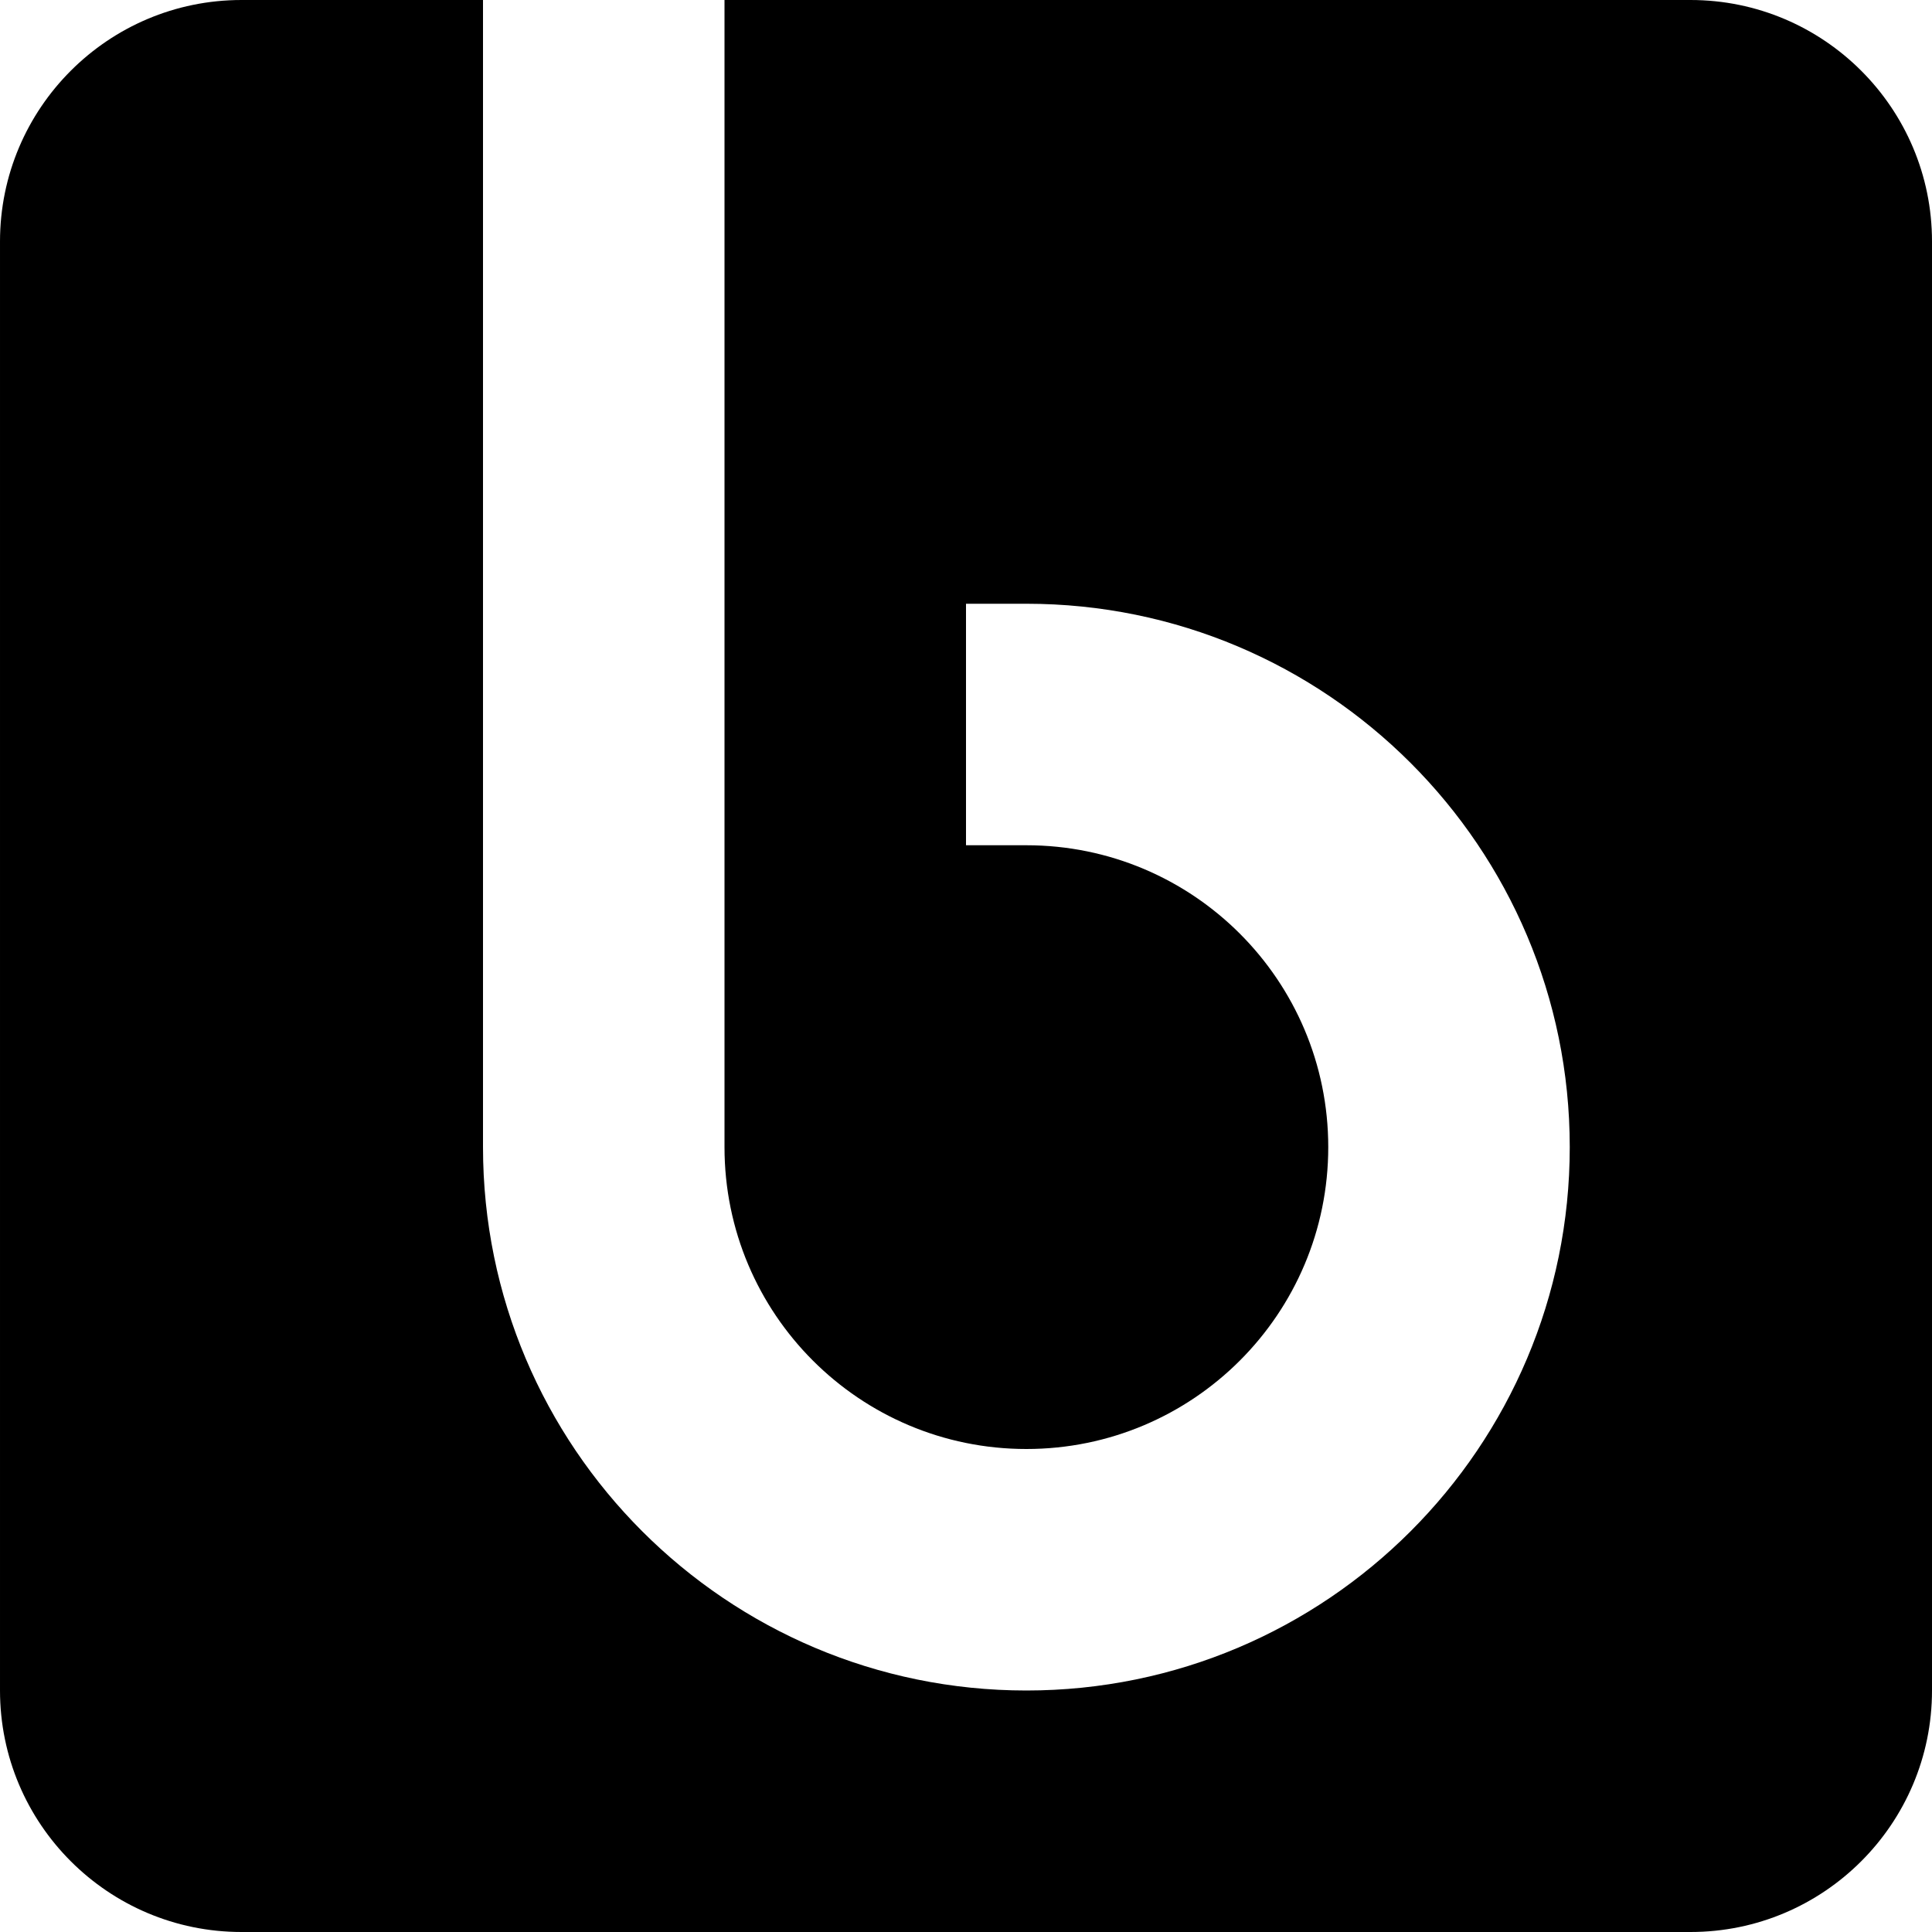
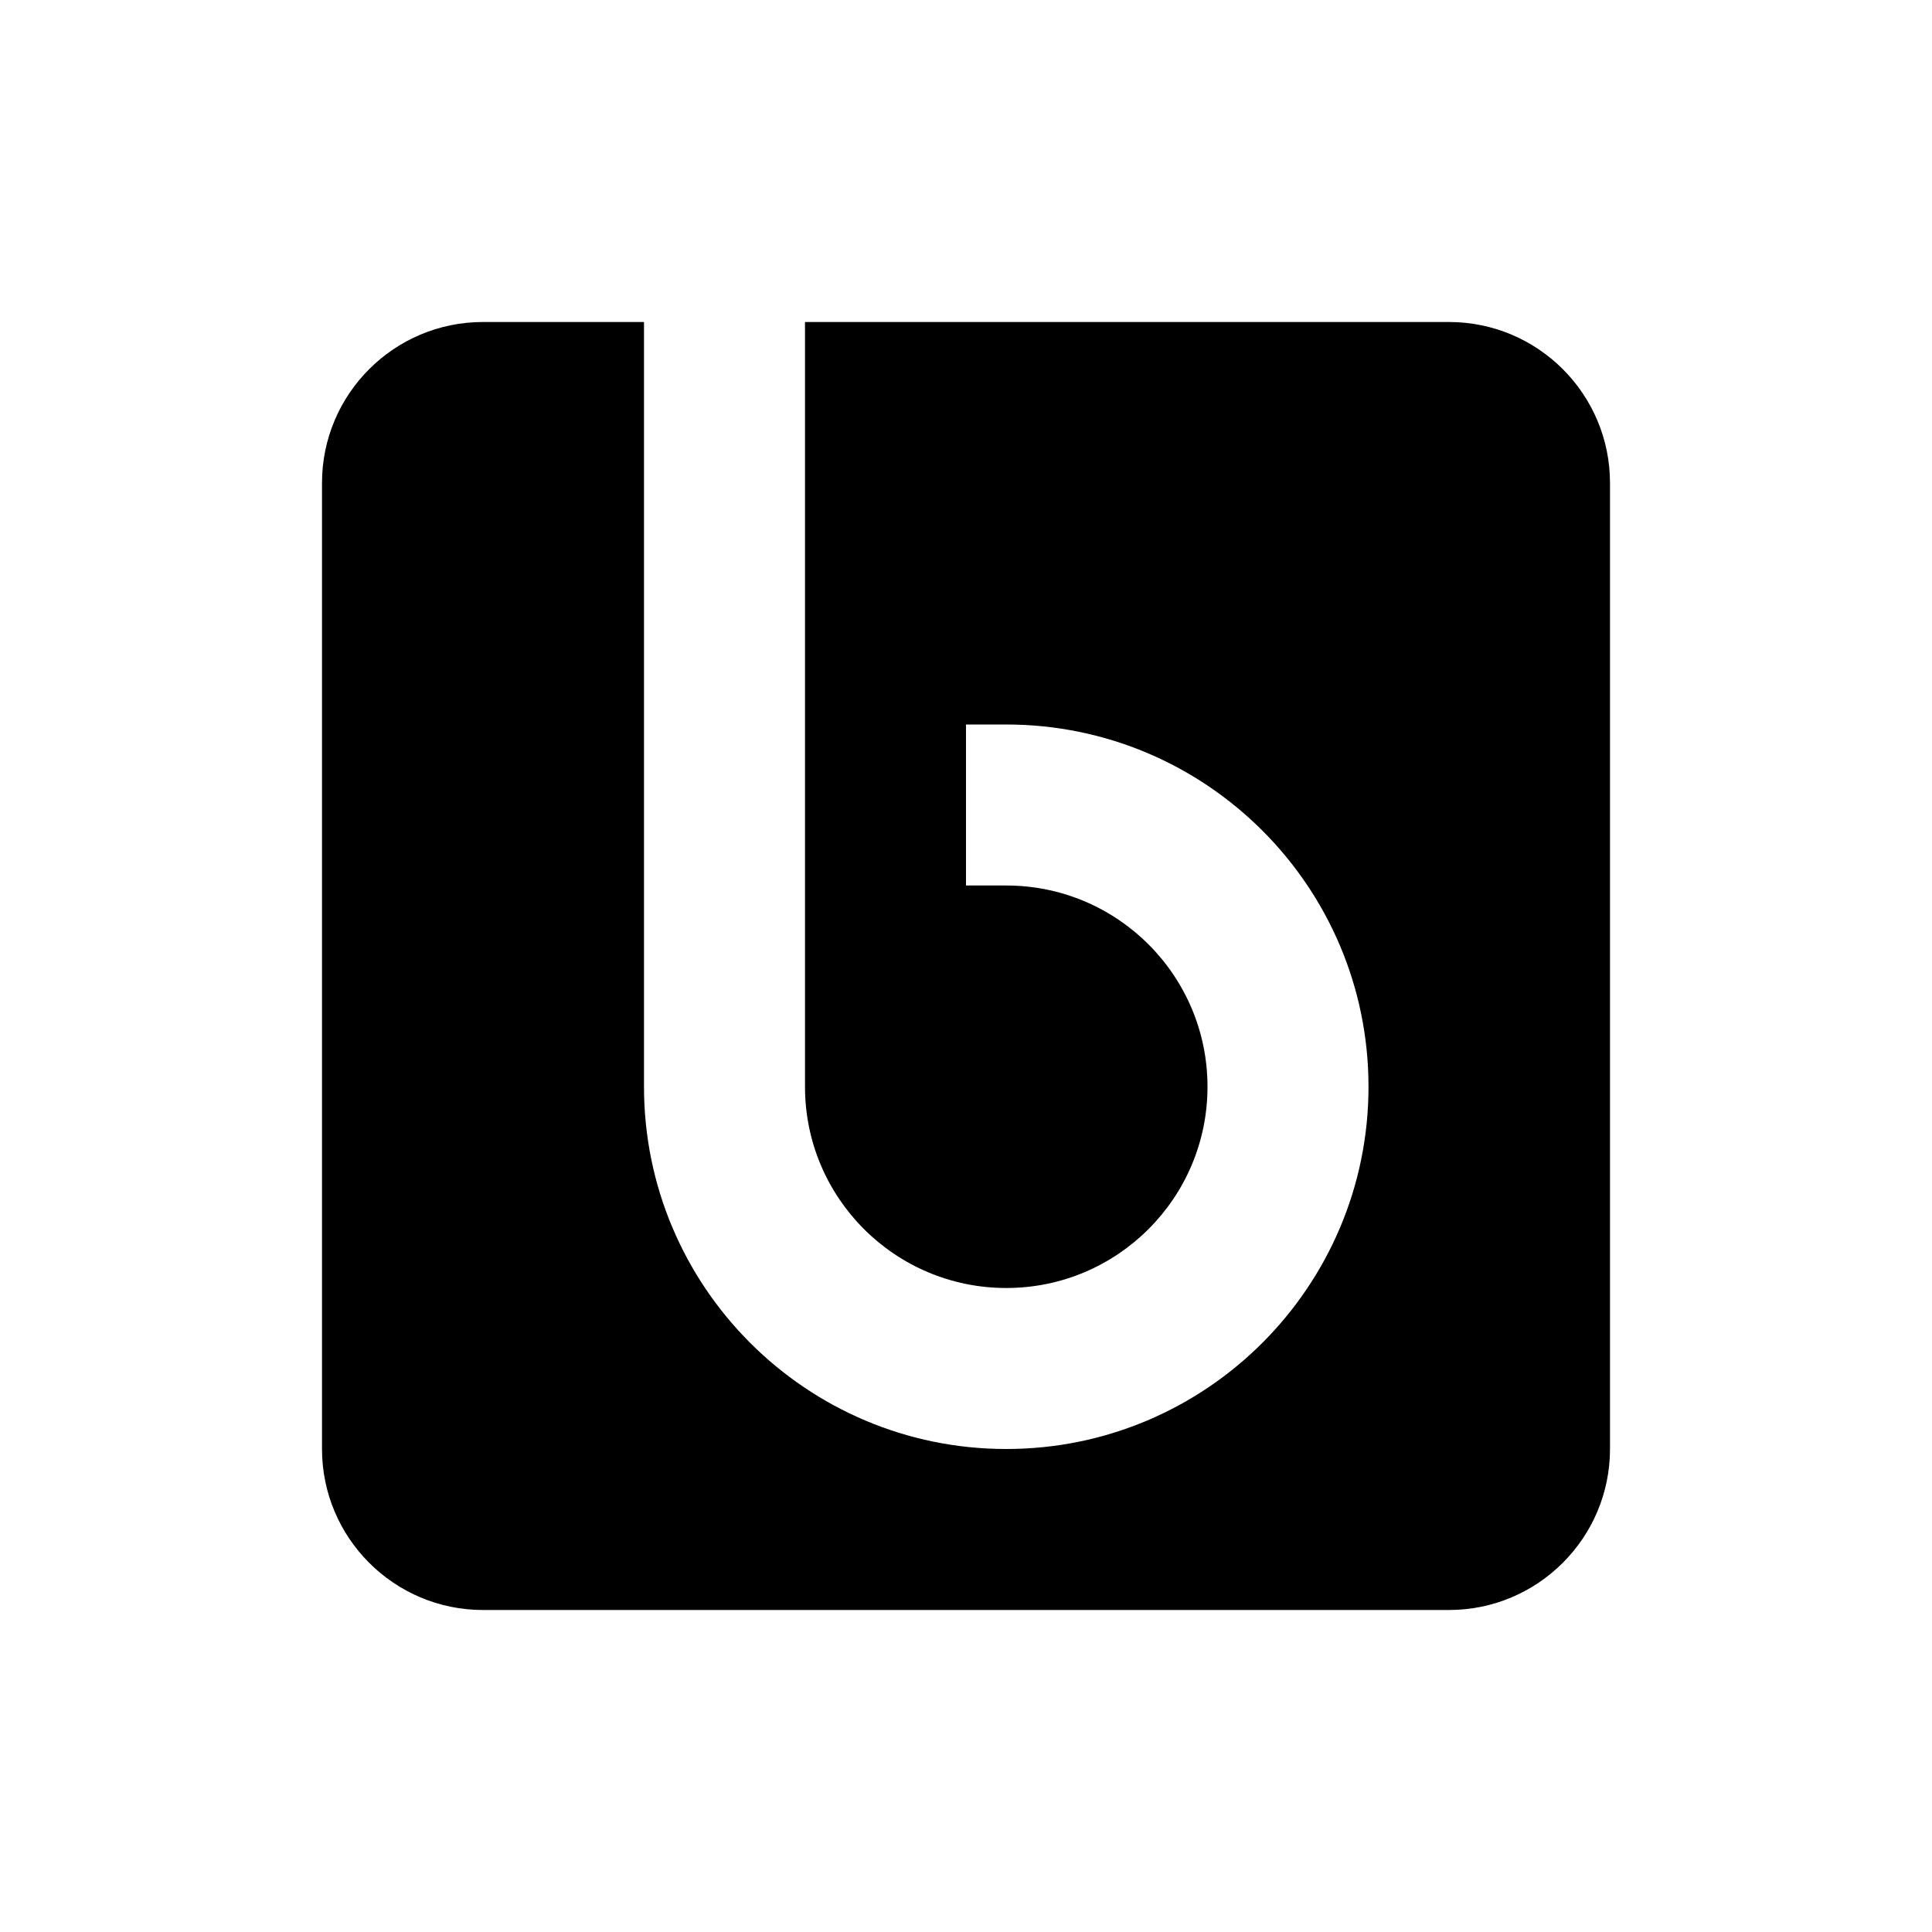
- <svg xmlns="http://www.w3.org/2000/svg" version="1.1" id="Layer_1" x="0px" y="0px" width="16px" height="16px" viewBox="-289.64 135.56 16 16" enable-background="new -289.64 135.56 16 16" xml:space="preserve">
-   <path d="M-275.64,135.56h-8v5.76v3.74c0,1.381,1.119,2.5,2.5,2.5s2.5-1.119,2.5-2.5s-1.119-2.5-2.5-2.5h-0.5v-2h0.5  c2.485,0,4.5,2.015,4.5,4.5c0,2.484-2.015,4.5-4.5,4.5c-2.484,0-4.5-2.016-4.5-4.5v-9.5h-2c-1.104,0-2,0.896-2,2v12  c0,1.104,0.896,2,2,2h12c1.104,0,2-0.896,2-2v-12C-273.64,136.456-274.536,135.56-275.64,135.56z" />
+ <svg xmlns="http://www.w3.org/2000/svg" version="1.1" x="0px" y="0px" width="96px" height="96px" viewBox="0 0 96 96" enable-background="new 0 0 96 96" xml:space="preserve">
+   <g id="Layer_2">
+     <rect opacity="0.2" fill="none" width="96.001" height="96" />
+   </g>
+   <g id="Layer_3">
+ </g>
+   <g id="Layer_1">
+     <path d="M72,16H40v23.039V54c0,5.523,4.477,10,10,10c5.523,0,10-4.477,10-10c0-5.523-4.477-10-10-10h-2v-8h2   c9.938,0,18,8.059,18,18c0,9.934-8.062,18-18,18c-9.936,0-18-8.066-18-18V16h-8c-4.416,0-8,3.582-8,8v48c0,4.414,3.584,8,8,8h48   c4.414,0,8-3.586,8-8V24C80,19.582,76.414,16,72,16z" />
+   </g>
</svg>
